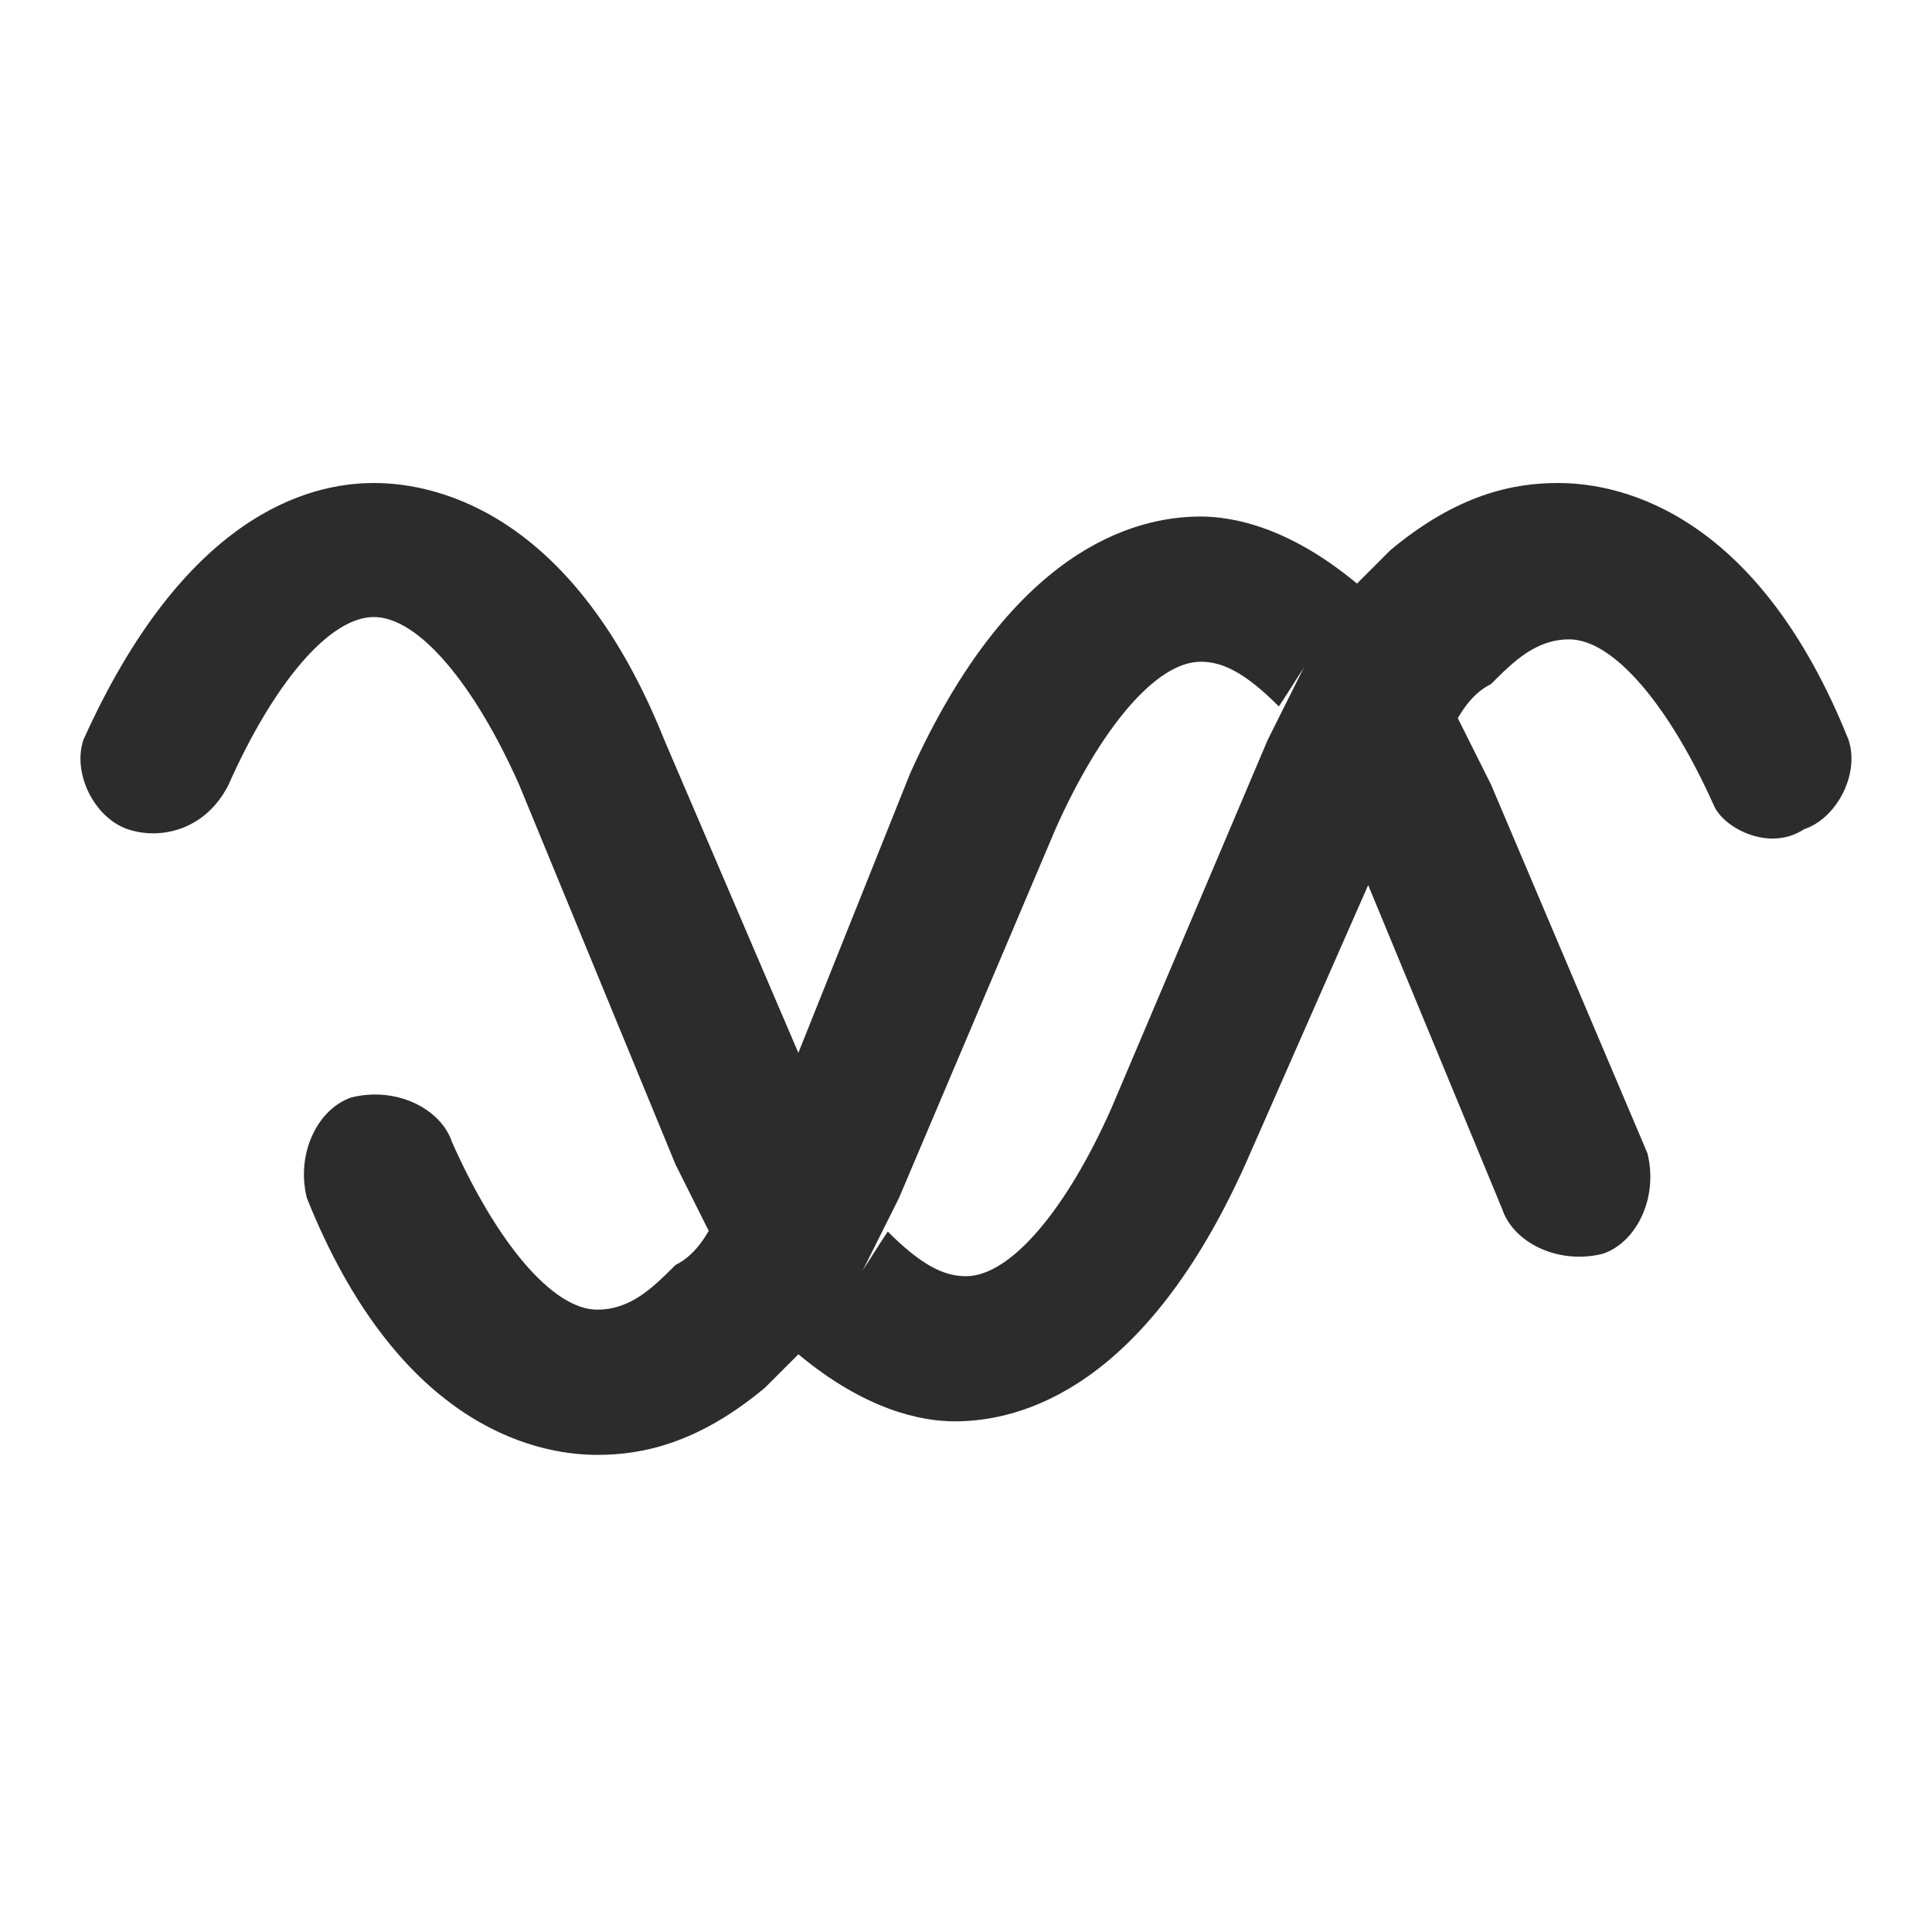
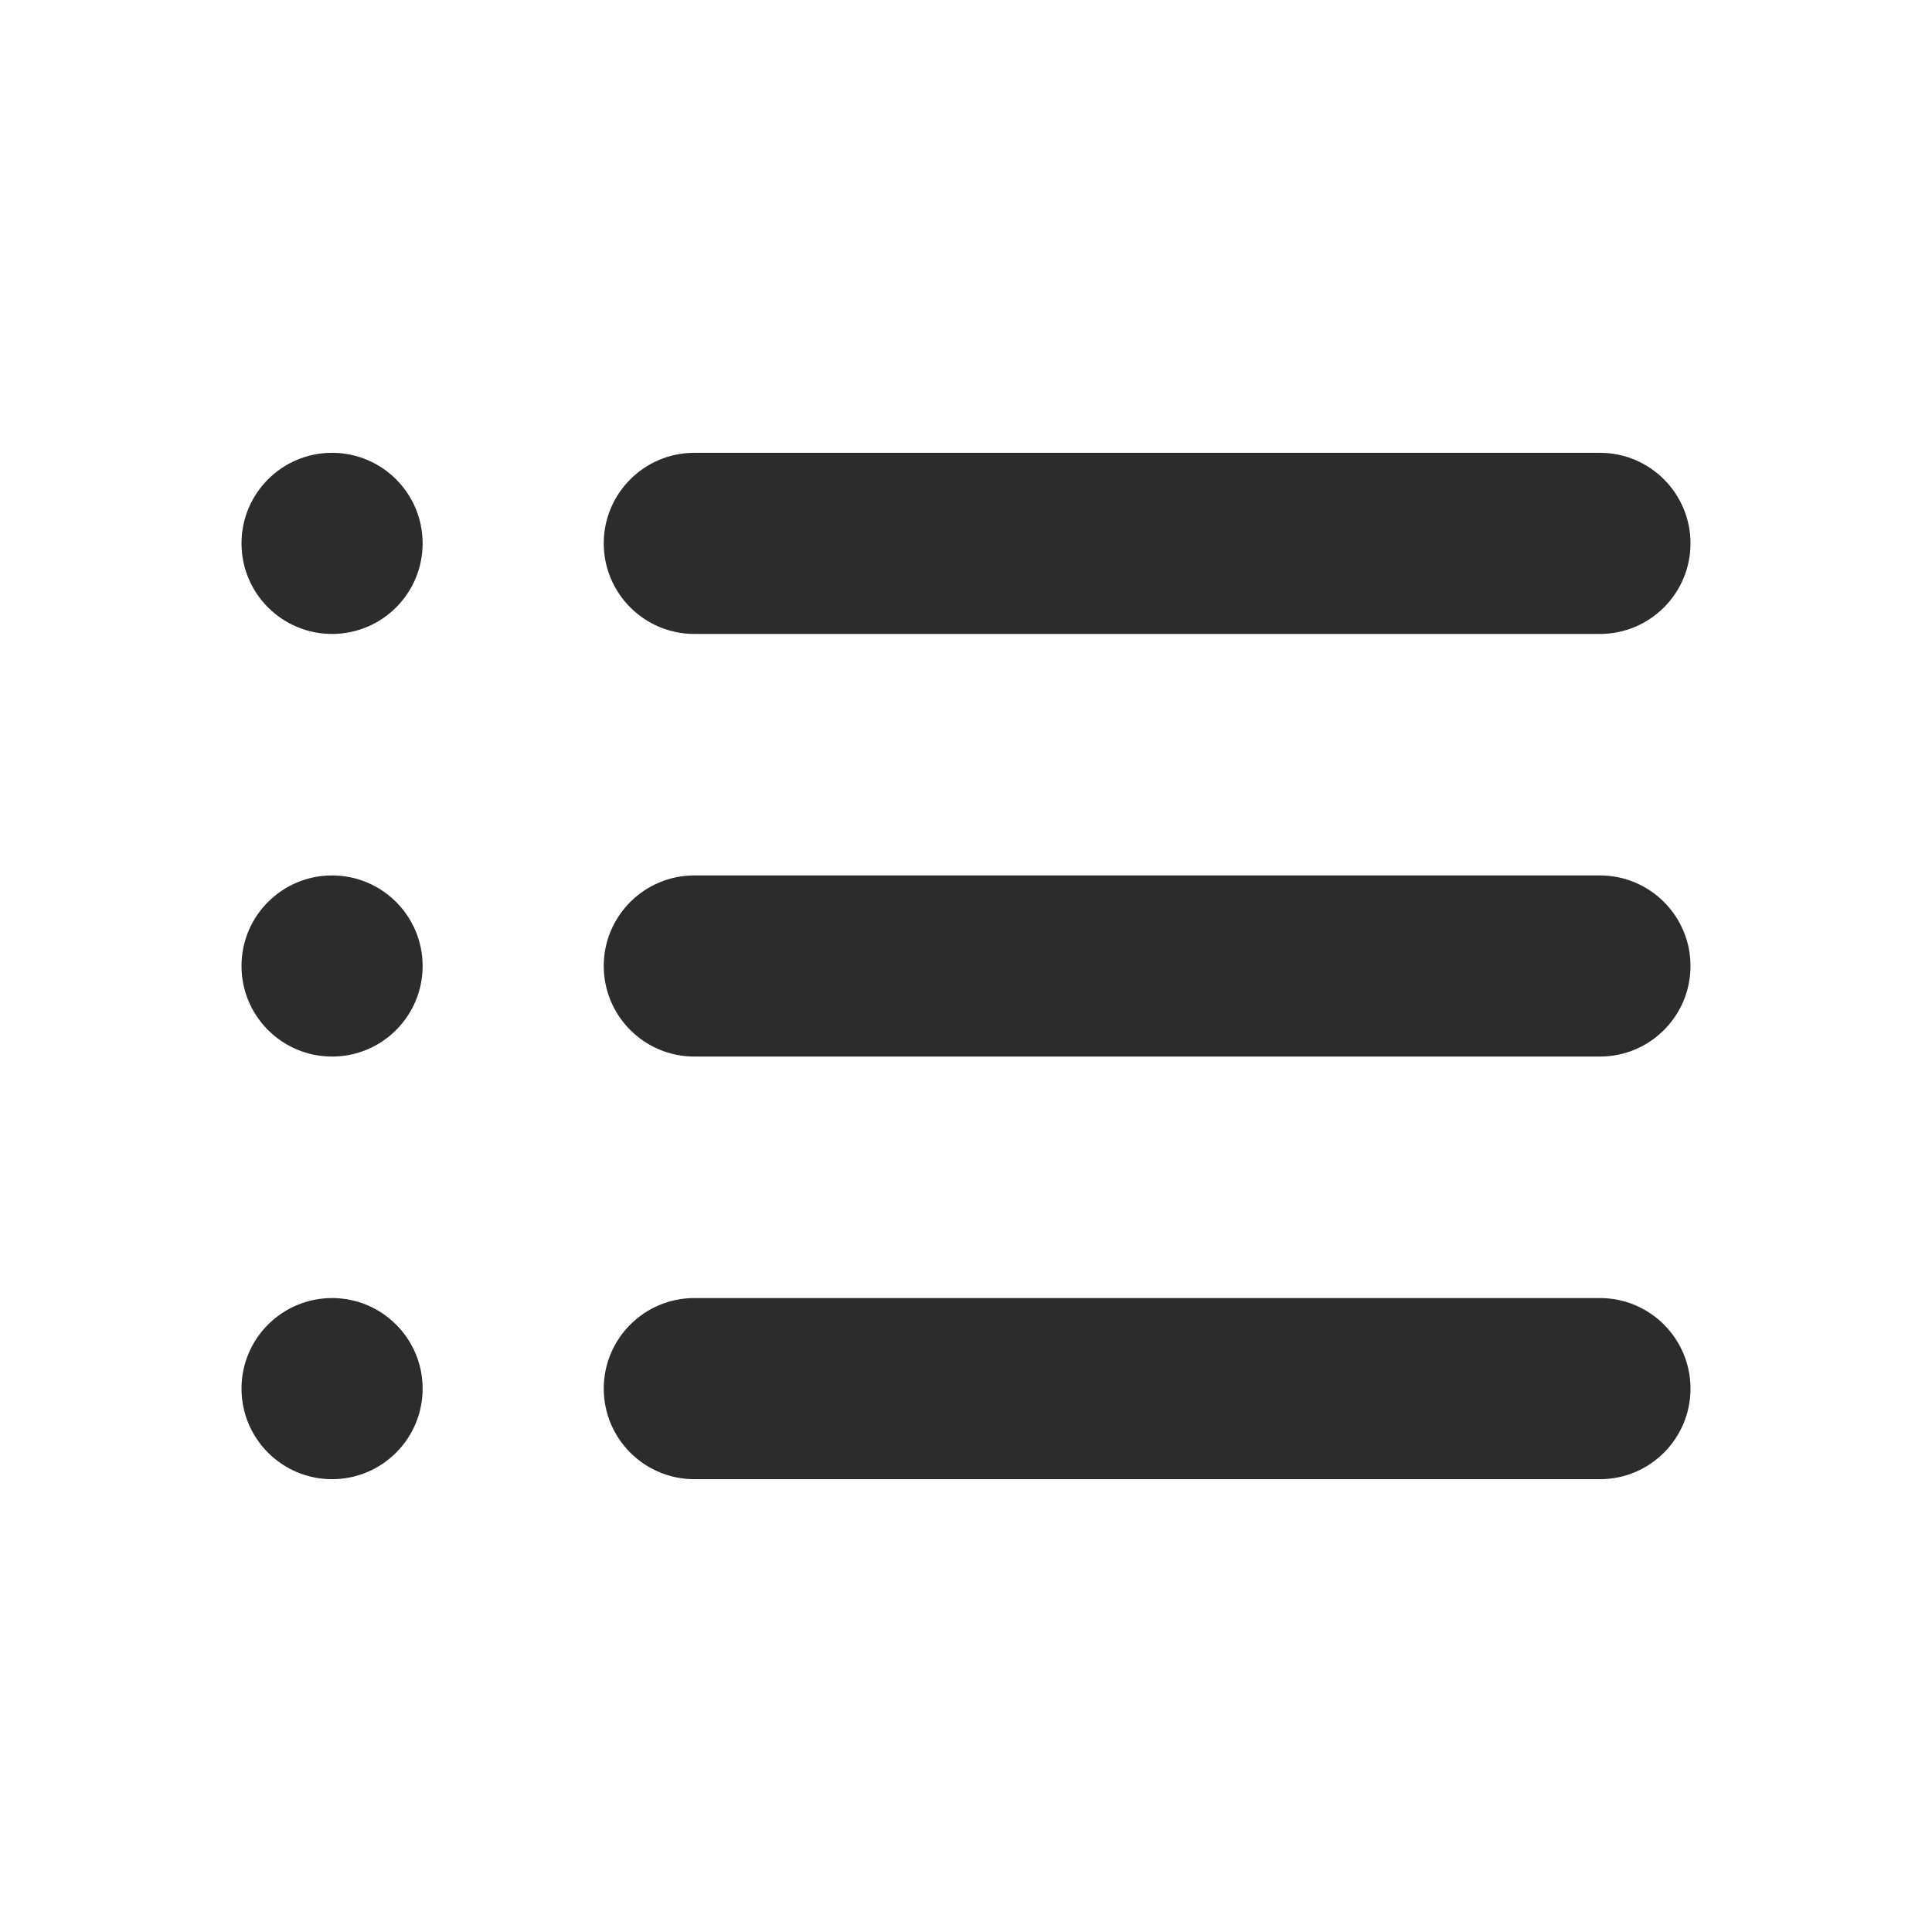
- <svg xmlns="http://www.w3.org/2000/svg" t="1610594449826" class="icon" viewBox="0 0 1024 1024" version="1.1" p-id="5733" width="200" height="200">
-   <path d="M979.797 392.192C932.437 273.771 861.397 256 825.813 256c-23.68 0-53.269 5.91-88.81 35.541l-17.771 17.771c-35.541-29.59-65.13-35.541-82.901-35.541-35.542 0-100.694 17.77-153.963 136.192l-59.221 148.053-71.04-165.824C304.747 273.771 233.685 256 198.144 256S97.451 273.77 44.181 392.192c-5.909 17.77 5.91 41.45 23.68 47.36 17.771 5.91 41.451 0 53.291-23.68 23.68-53.29 53.27-88.832 76.992-88.832 23.701 0 53.27 35.541 76.992 88.832l82.901 201.323 17.771 35.541s5.91-5.91 5.91-11.861c-5.91 11.861-11.84 23.68-23.68 29.589-11.862 11.861-23.68 23.68-41.451 23.68-23.68 0-53.291-35.52-77.014-88.81-5.888-17.771-29.589-29.59-53.269-23.68-17.77 5.909-29.59 29.589-23.68 53.269 47.36 118.421 118.421 136.192 153.963 136.192 23.68 0 53.269-5.91 88.81-35.542l17.771-17.77c35.541 29.61 65.13 35.541 82.901 35.541 35.542 0 100.694-17.77 153.963-136.17l65.13-148.054 71.04 171.733c5.931 17.771 29.611 29.59 53.291 23.68 17.771-5.909 29.611-29.589 23.68-53.29l-82.901-195.414-17.77-35.52s-5.91 5.91-5.91 11.84c5.91-11.84 11.861-23.68 23.68-29.589 11.861-11.861 23.68-23.68 41.45-23.68 23.68 0 53.291 35.541 77.014 88.81 5.91 11.862 29.59 23.68 47.36 11.862 17.77-5.91 29.59-29.59 23.68-47.36z m-307.904 0l-82.922 195.413c-23.68 53.27-53.27 88.811-76.992 88.811-11.84 0-23.68-5.91-41.451-23.68-11.861 17.77-17.77 29.59-29.59 41.45 5.91-5.909 11.84-11.86 17.771-23.68l17.771-35.54 82.901-195.414c23.68-53.27 53.27-88.81 76.992-88.81 11.862 0 23.68 5.909 41.451 23.68 11.861-17.771 17.77-29.611 29.59-41.451-5.91 5.909-11.84 11.84-17.771 23.68l-17.75 35.541z" fill="#2c2c2c" p-id="5734" />
+ <svg xmlns="http://www.w3.org/2000/svg" t="1611024410714" class="icon" viewBox="0 0 1024 1024" version="1.1" p-id="5072" width="200" height="200">
+   <path d="M848 336H368c-26.5 0-48-21.5-48-48s21.5-48 48-48h480c26.5 0 48 21.5 48 48s-21.5 48-48 48zM848 560H368c-26.5 0-48-21.5-48-48s21.5-48 48-48h480c26.5 0 48 21.5 48 48s-21.5 48-48 48zM848 784H368c-26.5 0-48-21.5-48-48s21.5-48 48-48h480c26.5 0 48 21.5 48 48s-21.5 48-48 48z" fill="#2c2c2c" p-id="5073" />
+   <path d="M176 288m-48 0a48 48 0 1 0 96 0 48 48 0 1 0-96 0Z" fill="#2c2c2c" p-id="5074" />
+   <path d="M176 512m-48 0a48 48 0 1 0 96 0 48 48 0 1 0-96 0Z" fill="#2c2c2c" p-id="5075" />
+   <path d="M176 736m-48 0a48 48 0 1 0 96 0 48 48 0 1 0-96 0Z" fill="#2c2c2c" p-id="5076" />
</svg>
